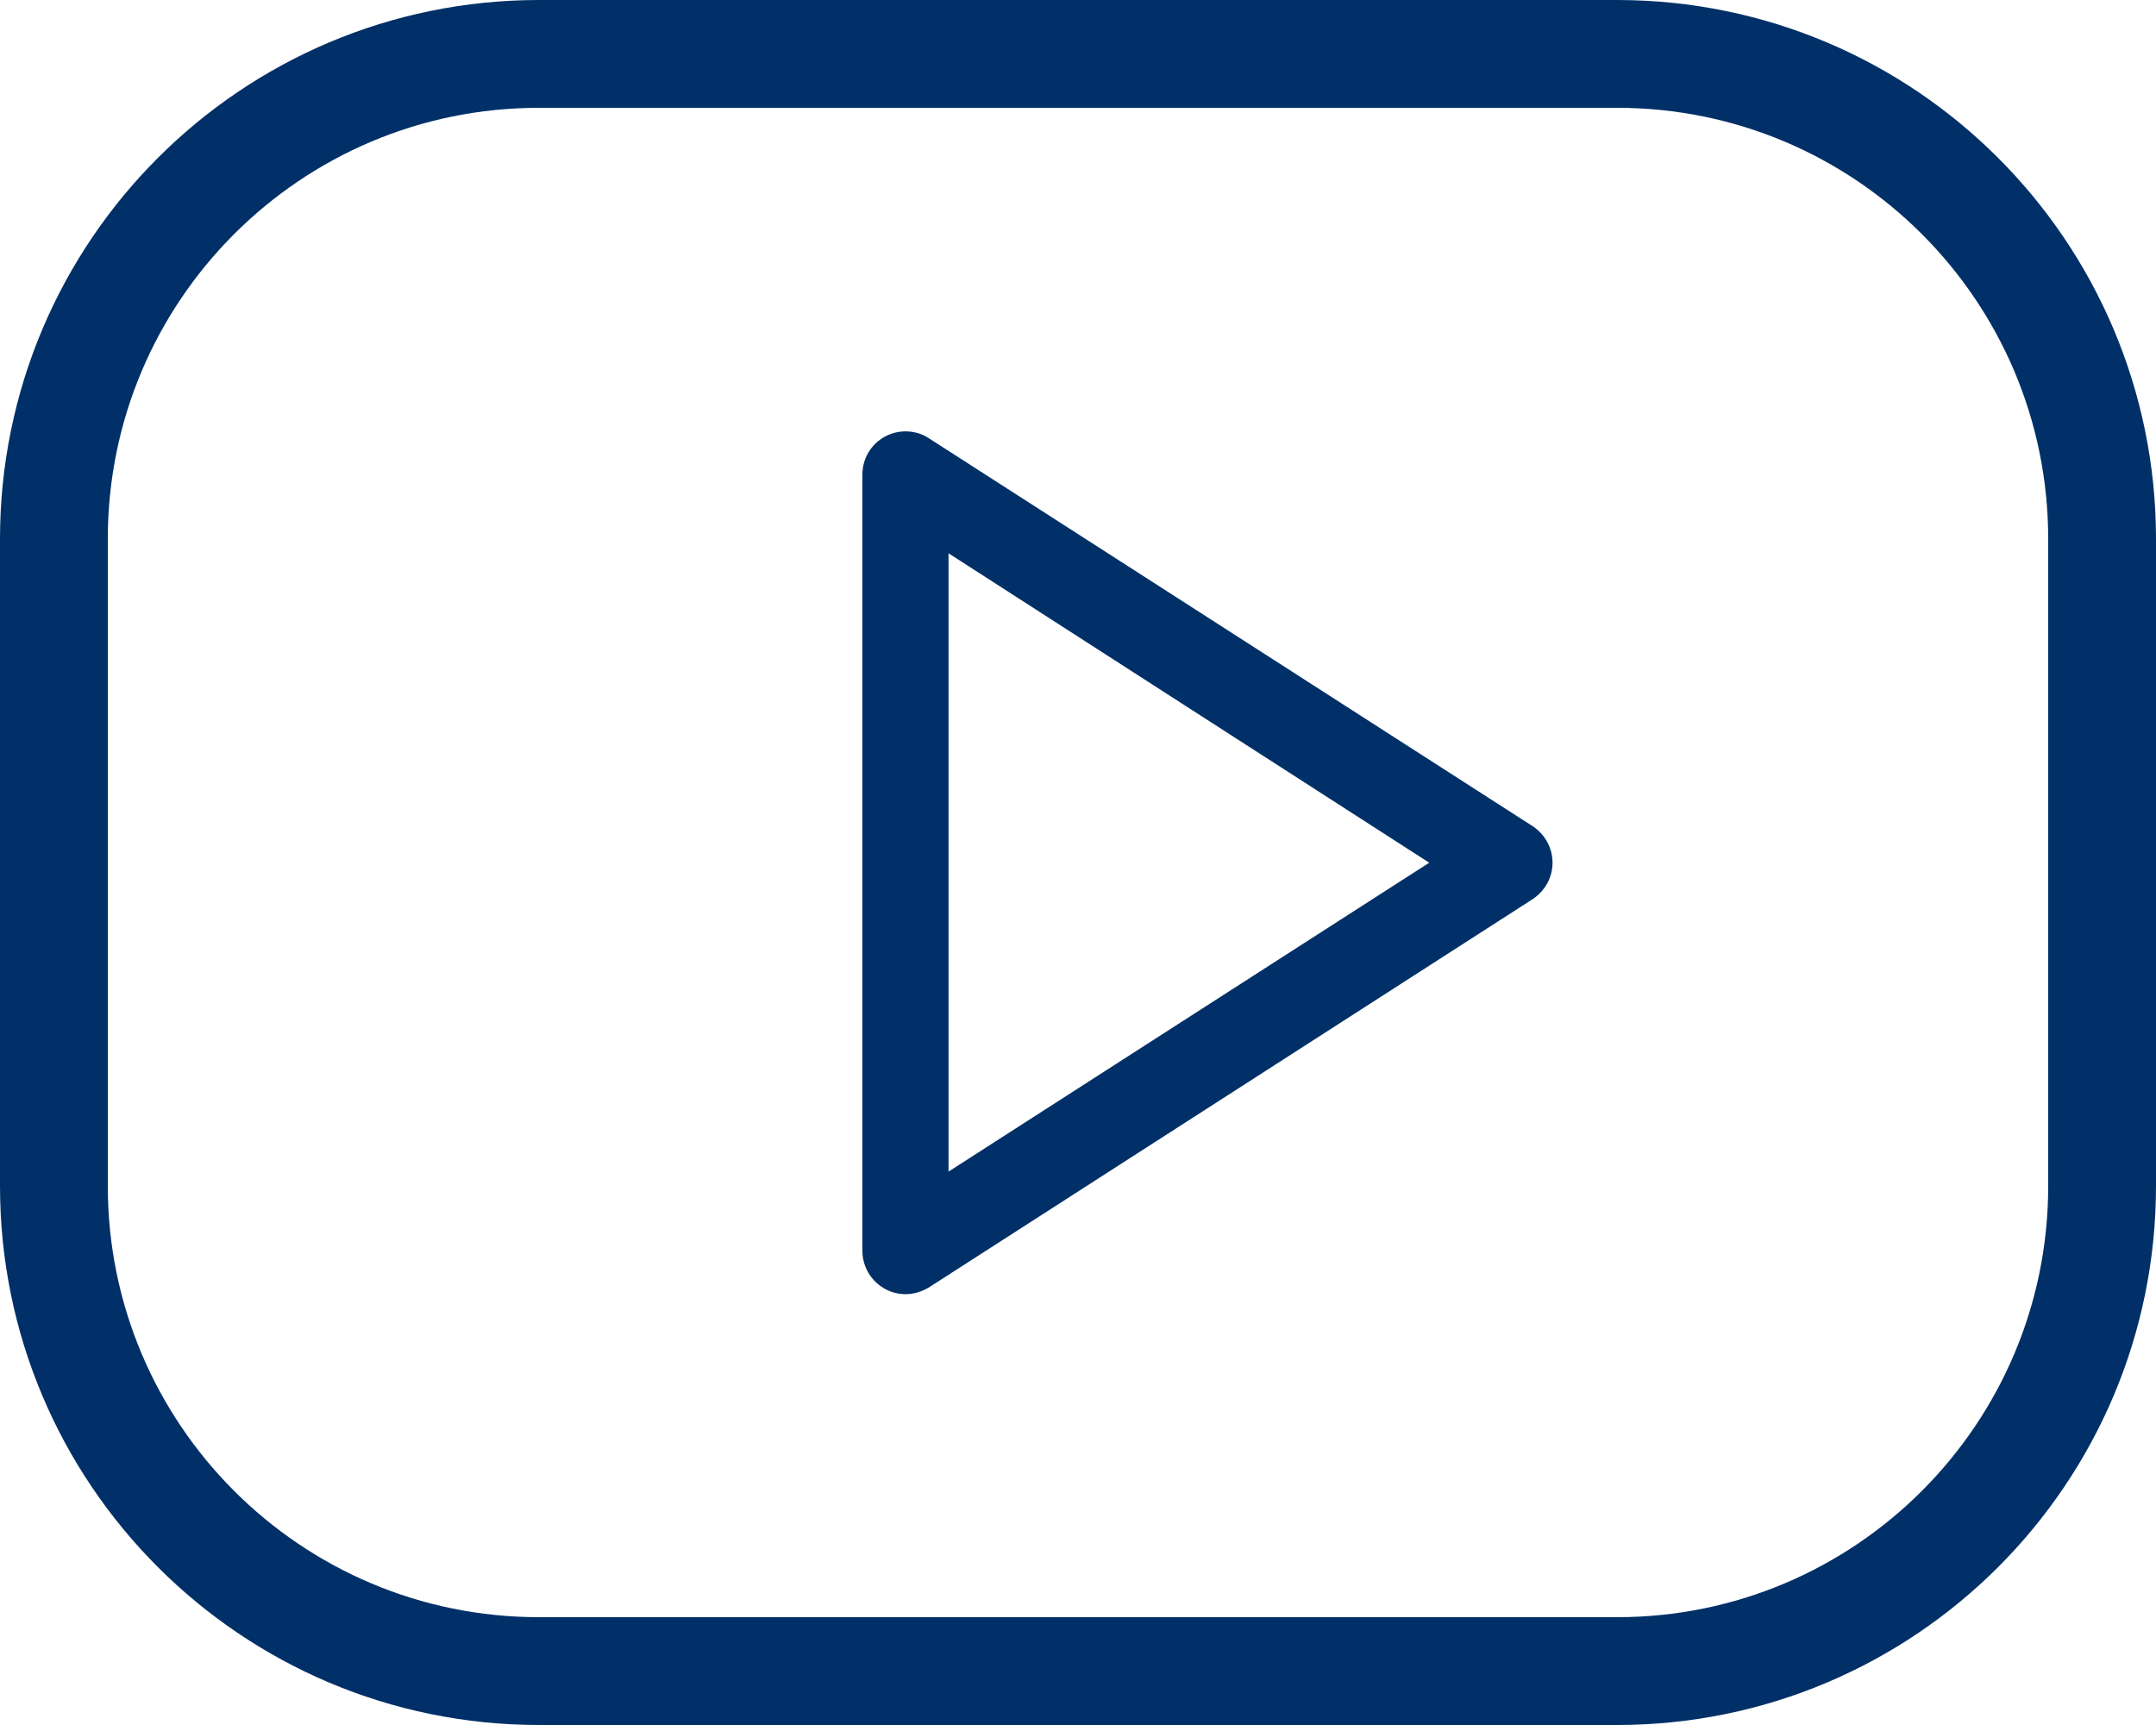
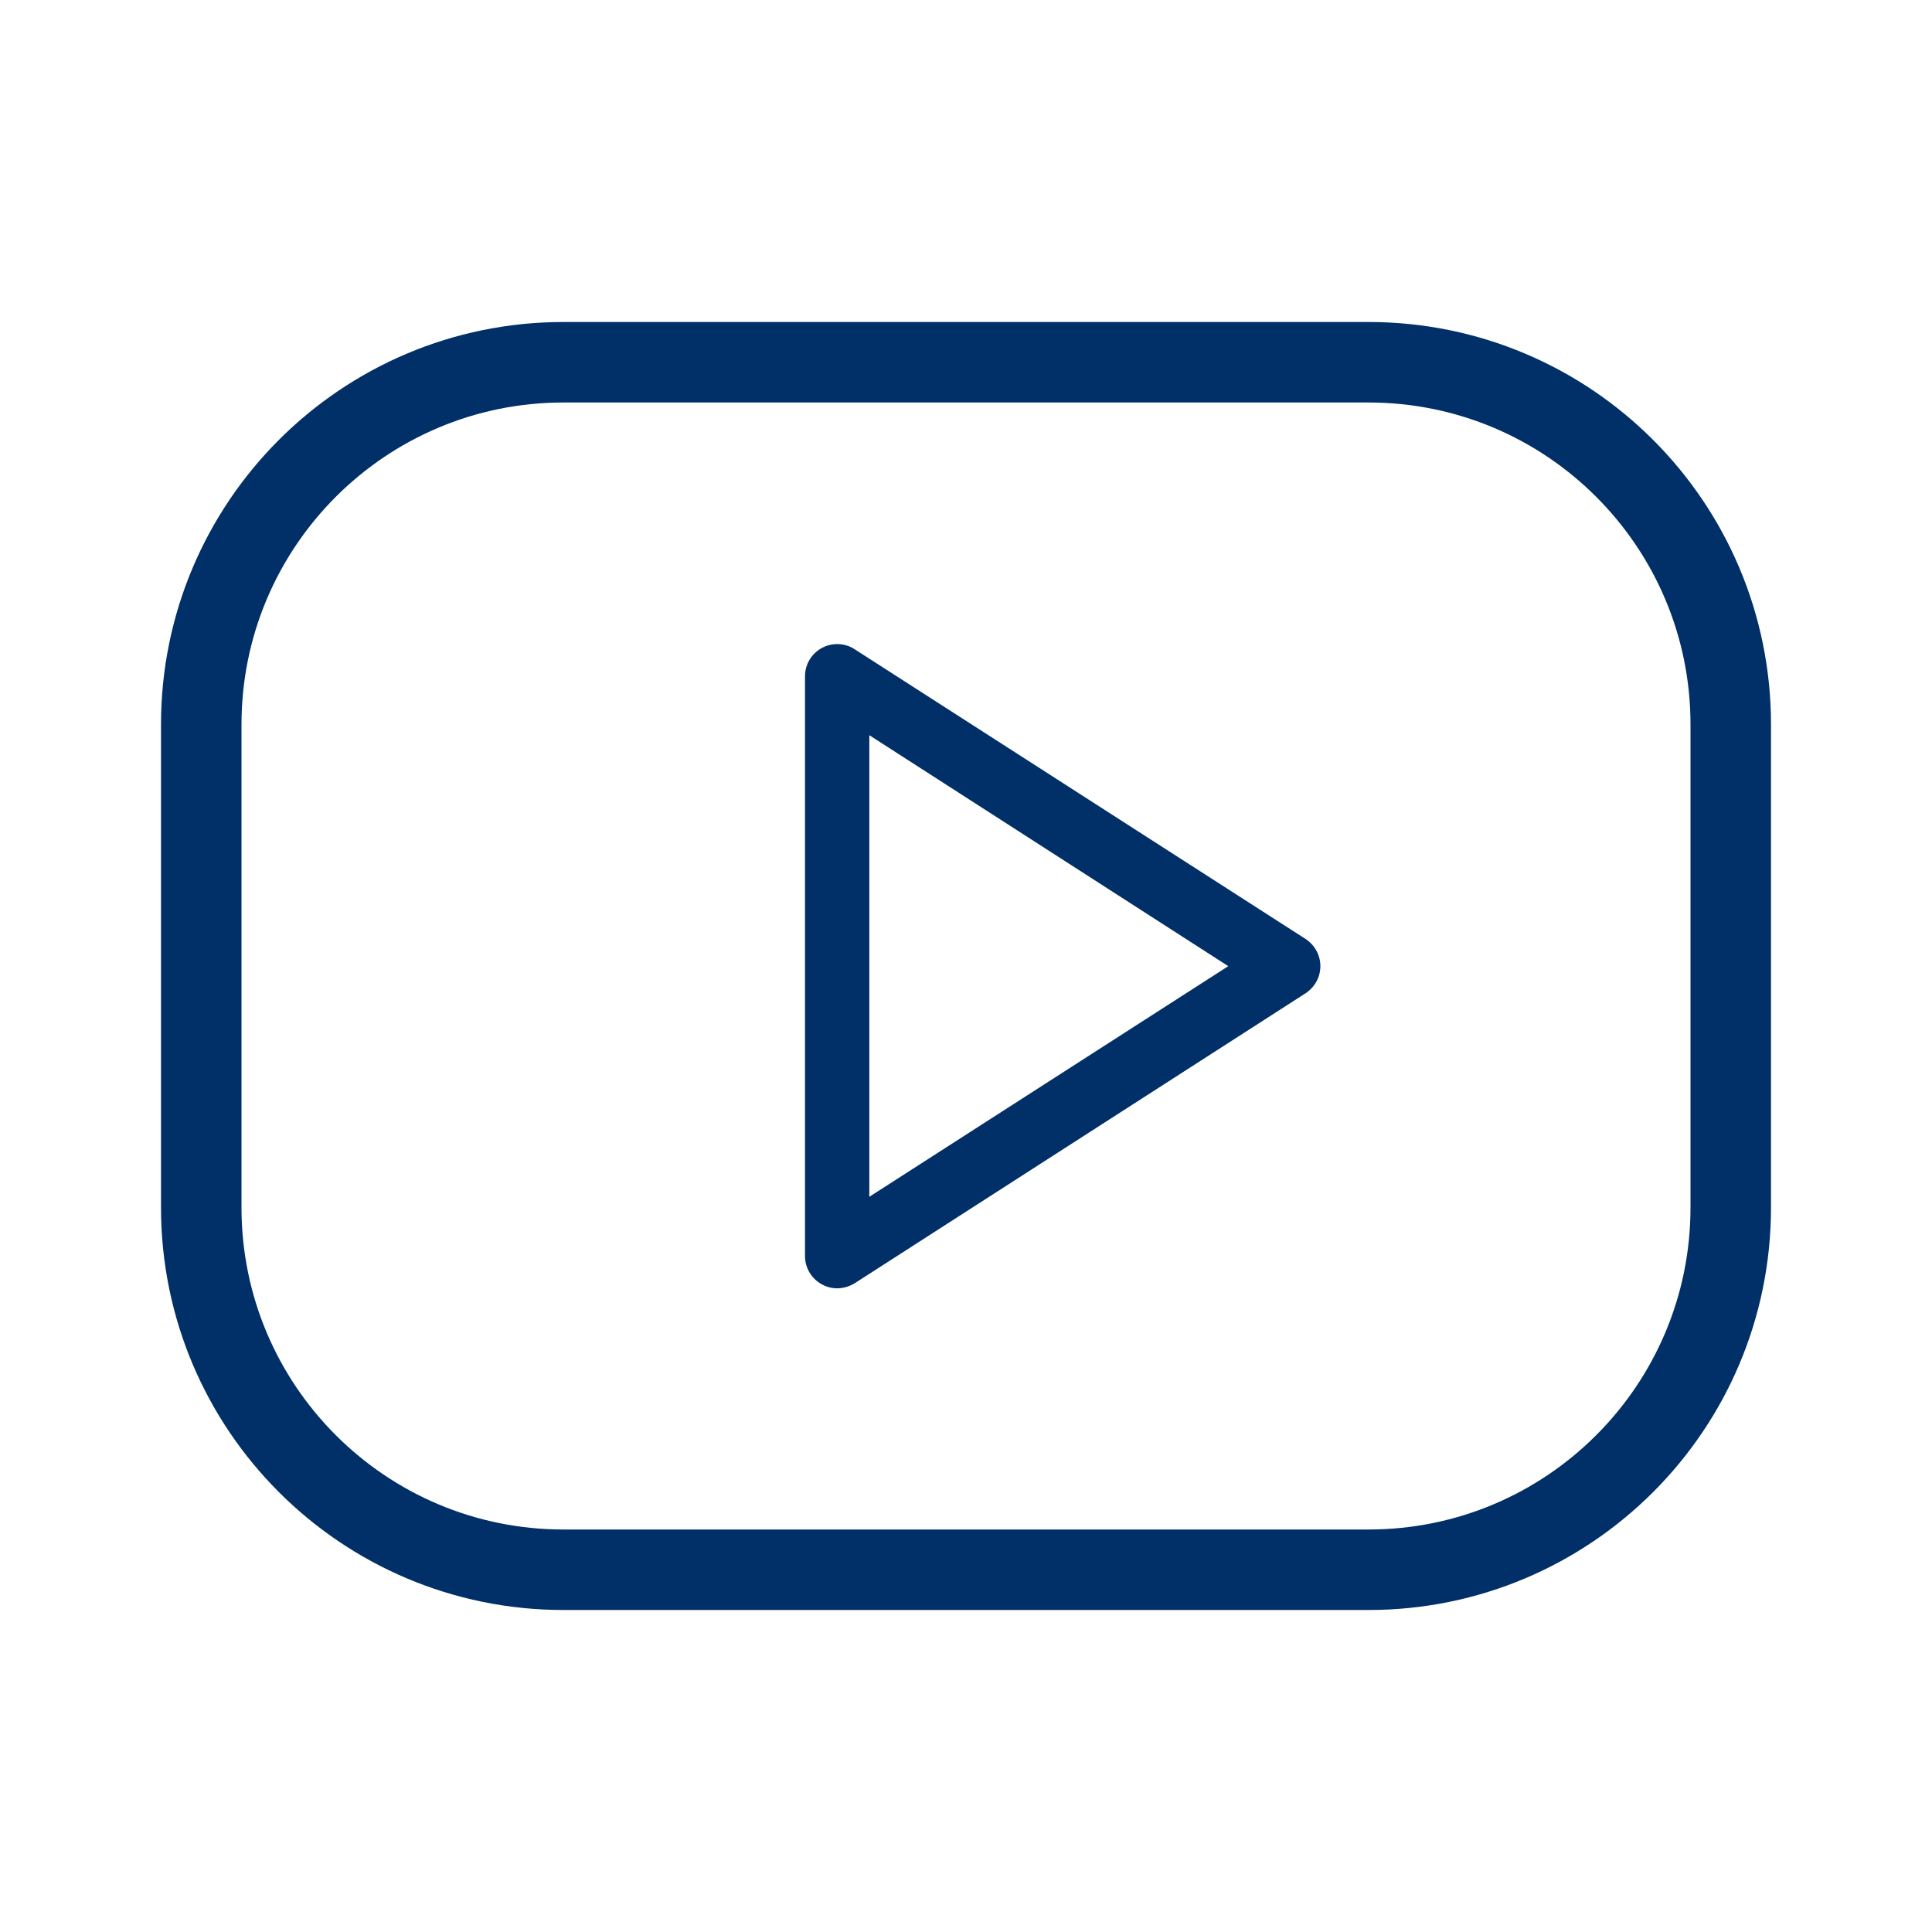
- <svg xmlns="http://www.w3.org/2000/svg" width="20" height="16" viewBox="0 0 20 16" fill="none">
-   <rect x="0.5" y="0.5" width="19" height="15" rx="4.5" stroke="#003067" />
-   <path d="M14.219 7.664L8.615 4.064C8.495 3.985 8.334 3.981 8.21 4.049C8.079 4.12 8 4.255 8 4.401V11.602C8 11.748 8.079 11.883 8.21 11.955C8.27 11.989 8.338 12.004 8.401 12.004C8.476 12.004 8.551 11.981 8.619 11.94L14.219 8.339C14.331 8.264 14.402 8.14 14.402 8.002C14.402 7.863 14.331 7.739 14.219 7.664ZM8.799 10.867V5.132L13.258 8.002L8.799 10.867Z" fill="#003067" />
+ <svg xmlns="http://www.w3.org/2000/svg" width="24" height="24" viewBox="0 0 24 24" fill="none">
+   <rect x="2.5" y="4.5" width="19" height="15" rx="4.5" stroke="#003067" strokeWidth="1" />
+   <path d="M16.218 11.664L10.615 8.064C10.495 7.985 10.334 7.981 10.21 8.049C10.079 8.12 10 8.255 10 8.401V15.602C10 15.749 10.079 15.884 10.21 15.955C10.27 15.989 10.338 16.004 10.401 16.004C10.476 16.004 10.551 15.981 10.619 15.94L16.218 12.339C16.331 12.264 16.402 12.141 16.402 12.002C16.402 11.863 16.331 11.739 16.218 11.664ZM10.799 14.867V9.133L15.258 12.002L10.799 14.867Z" fill="#003067" />
</svg>
